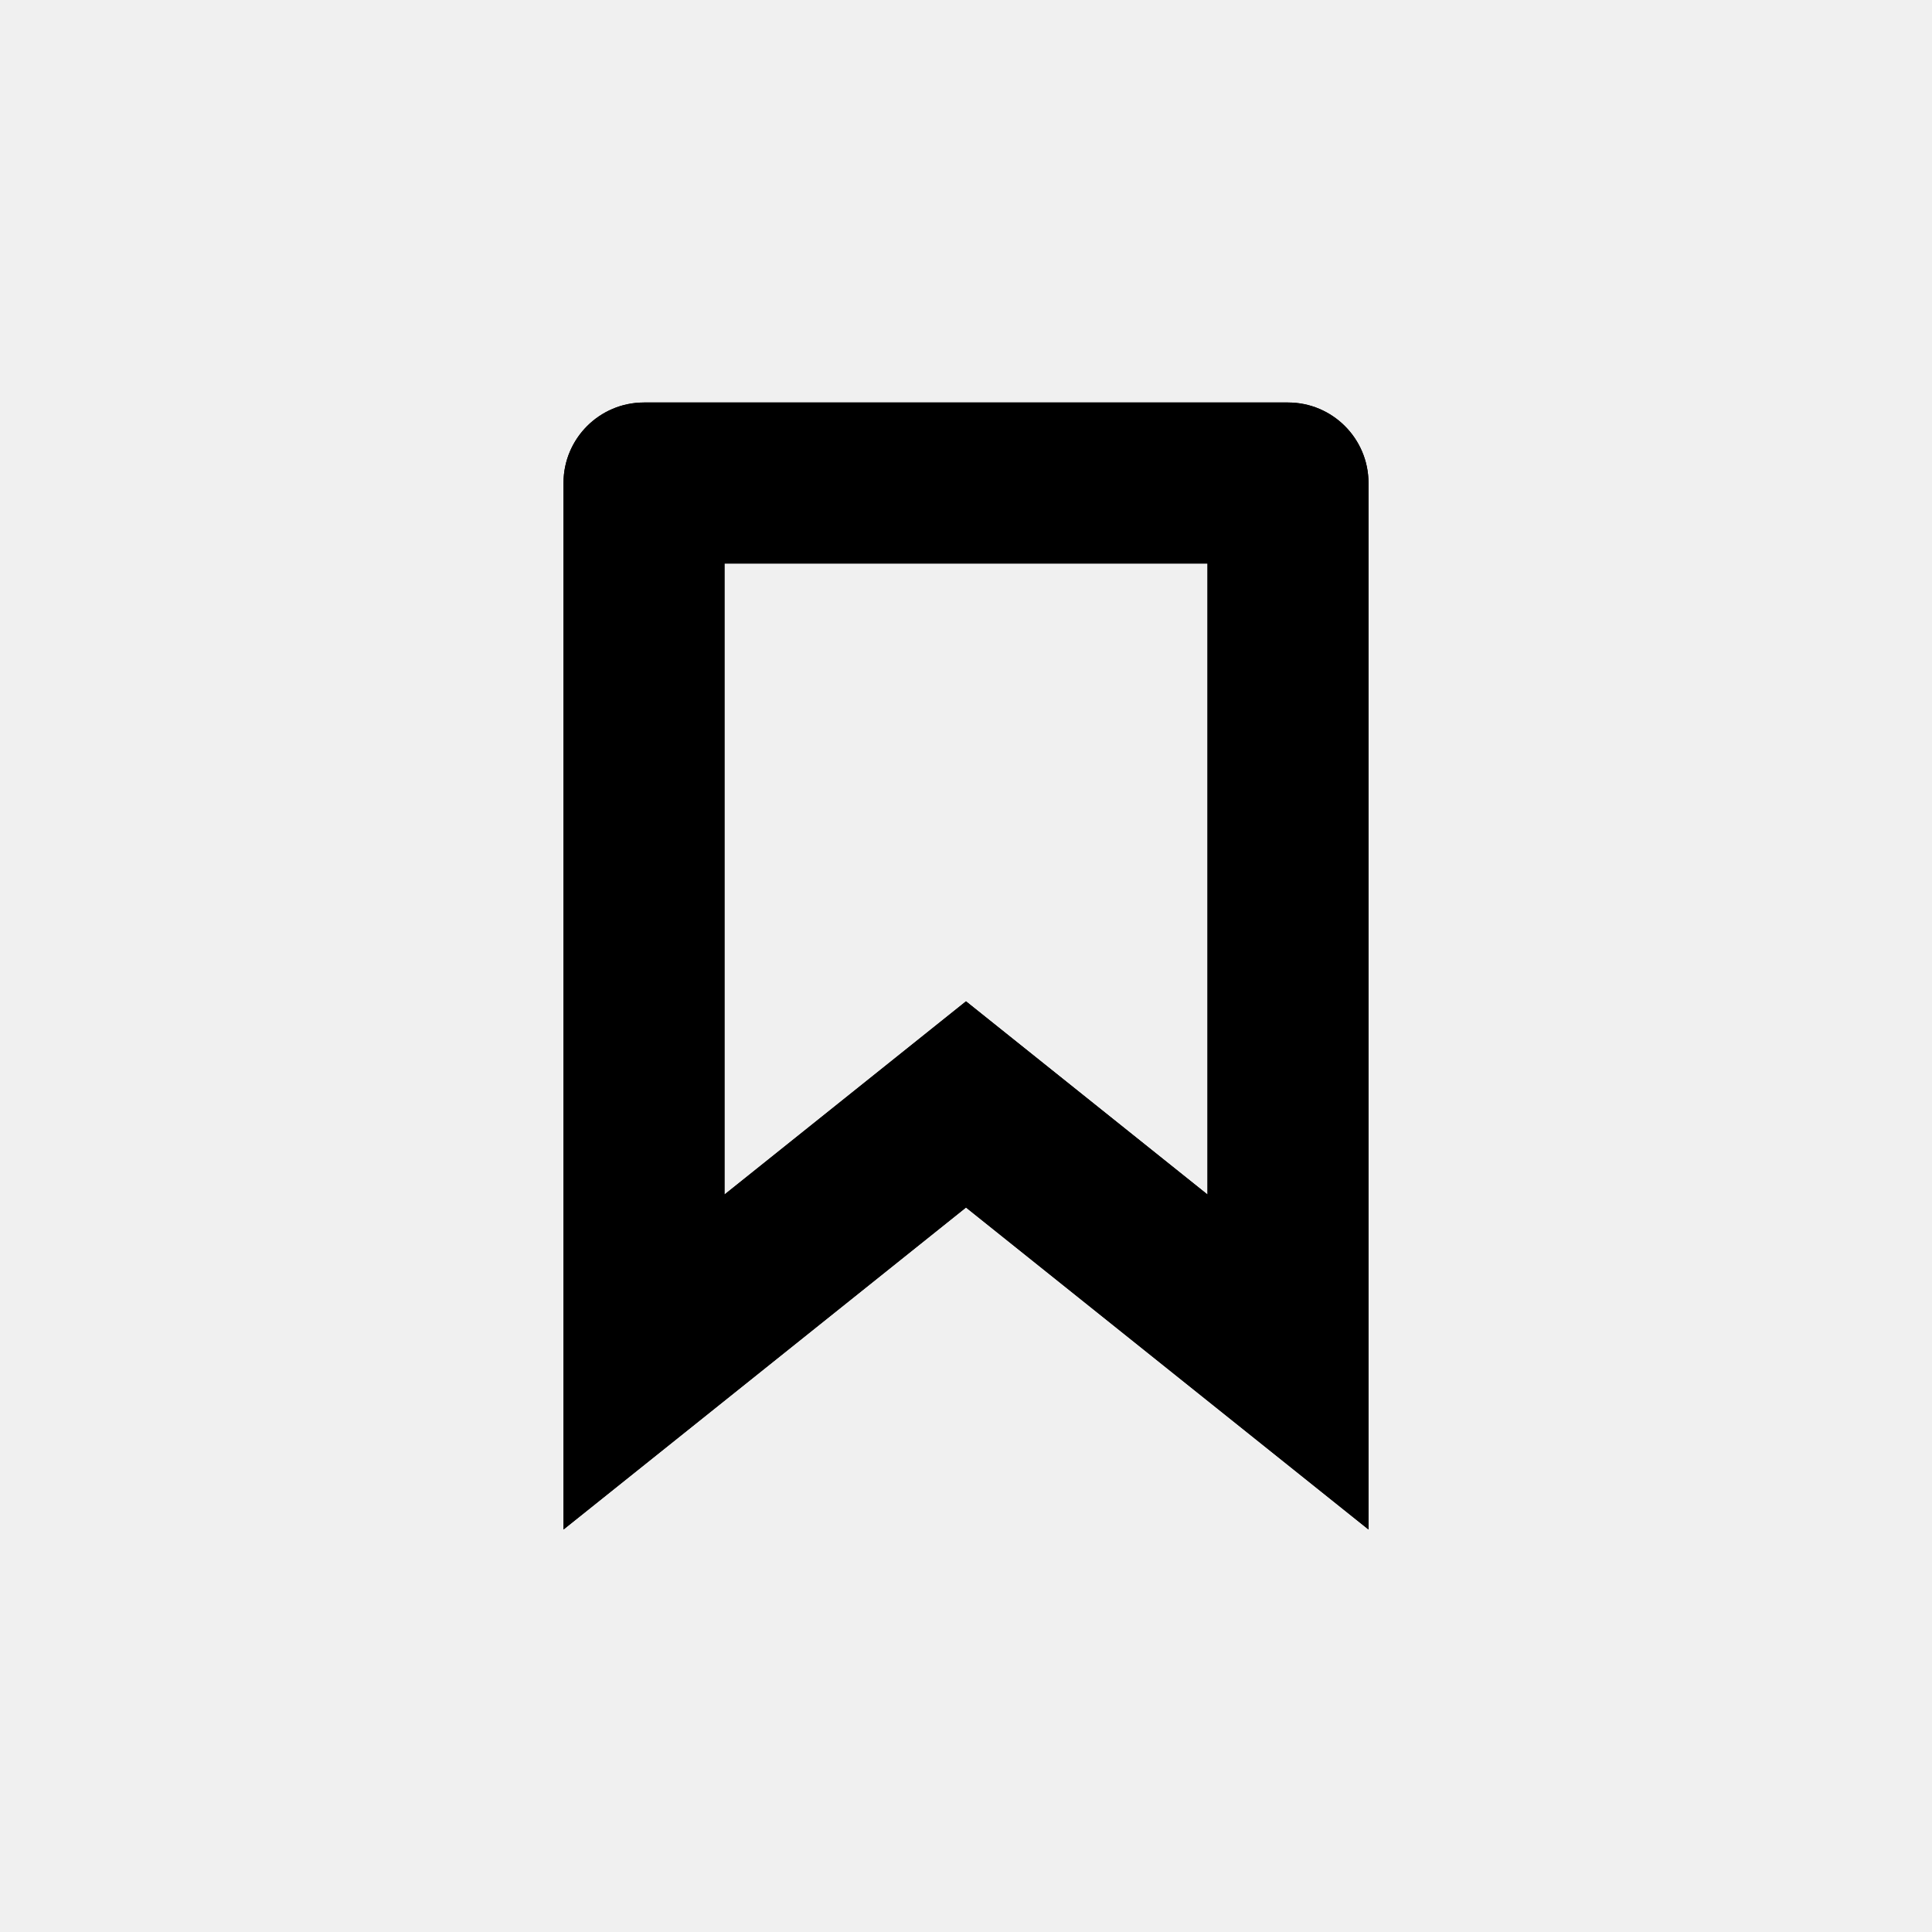
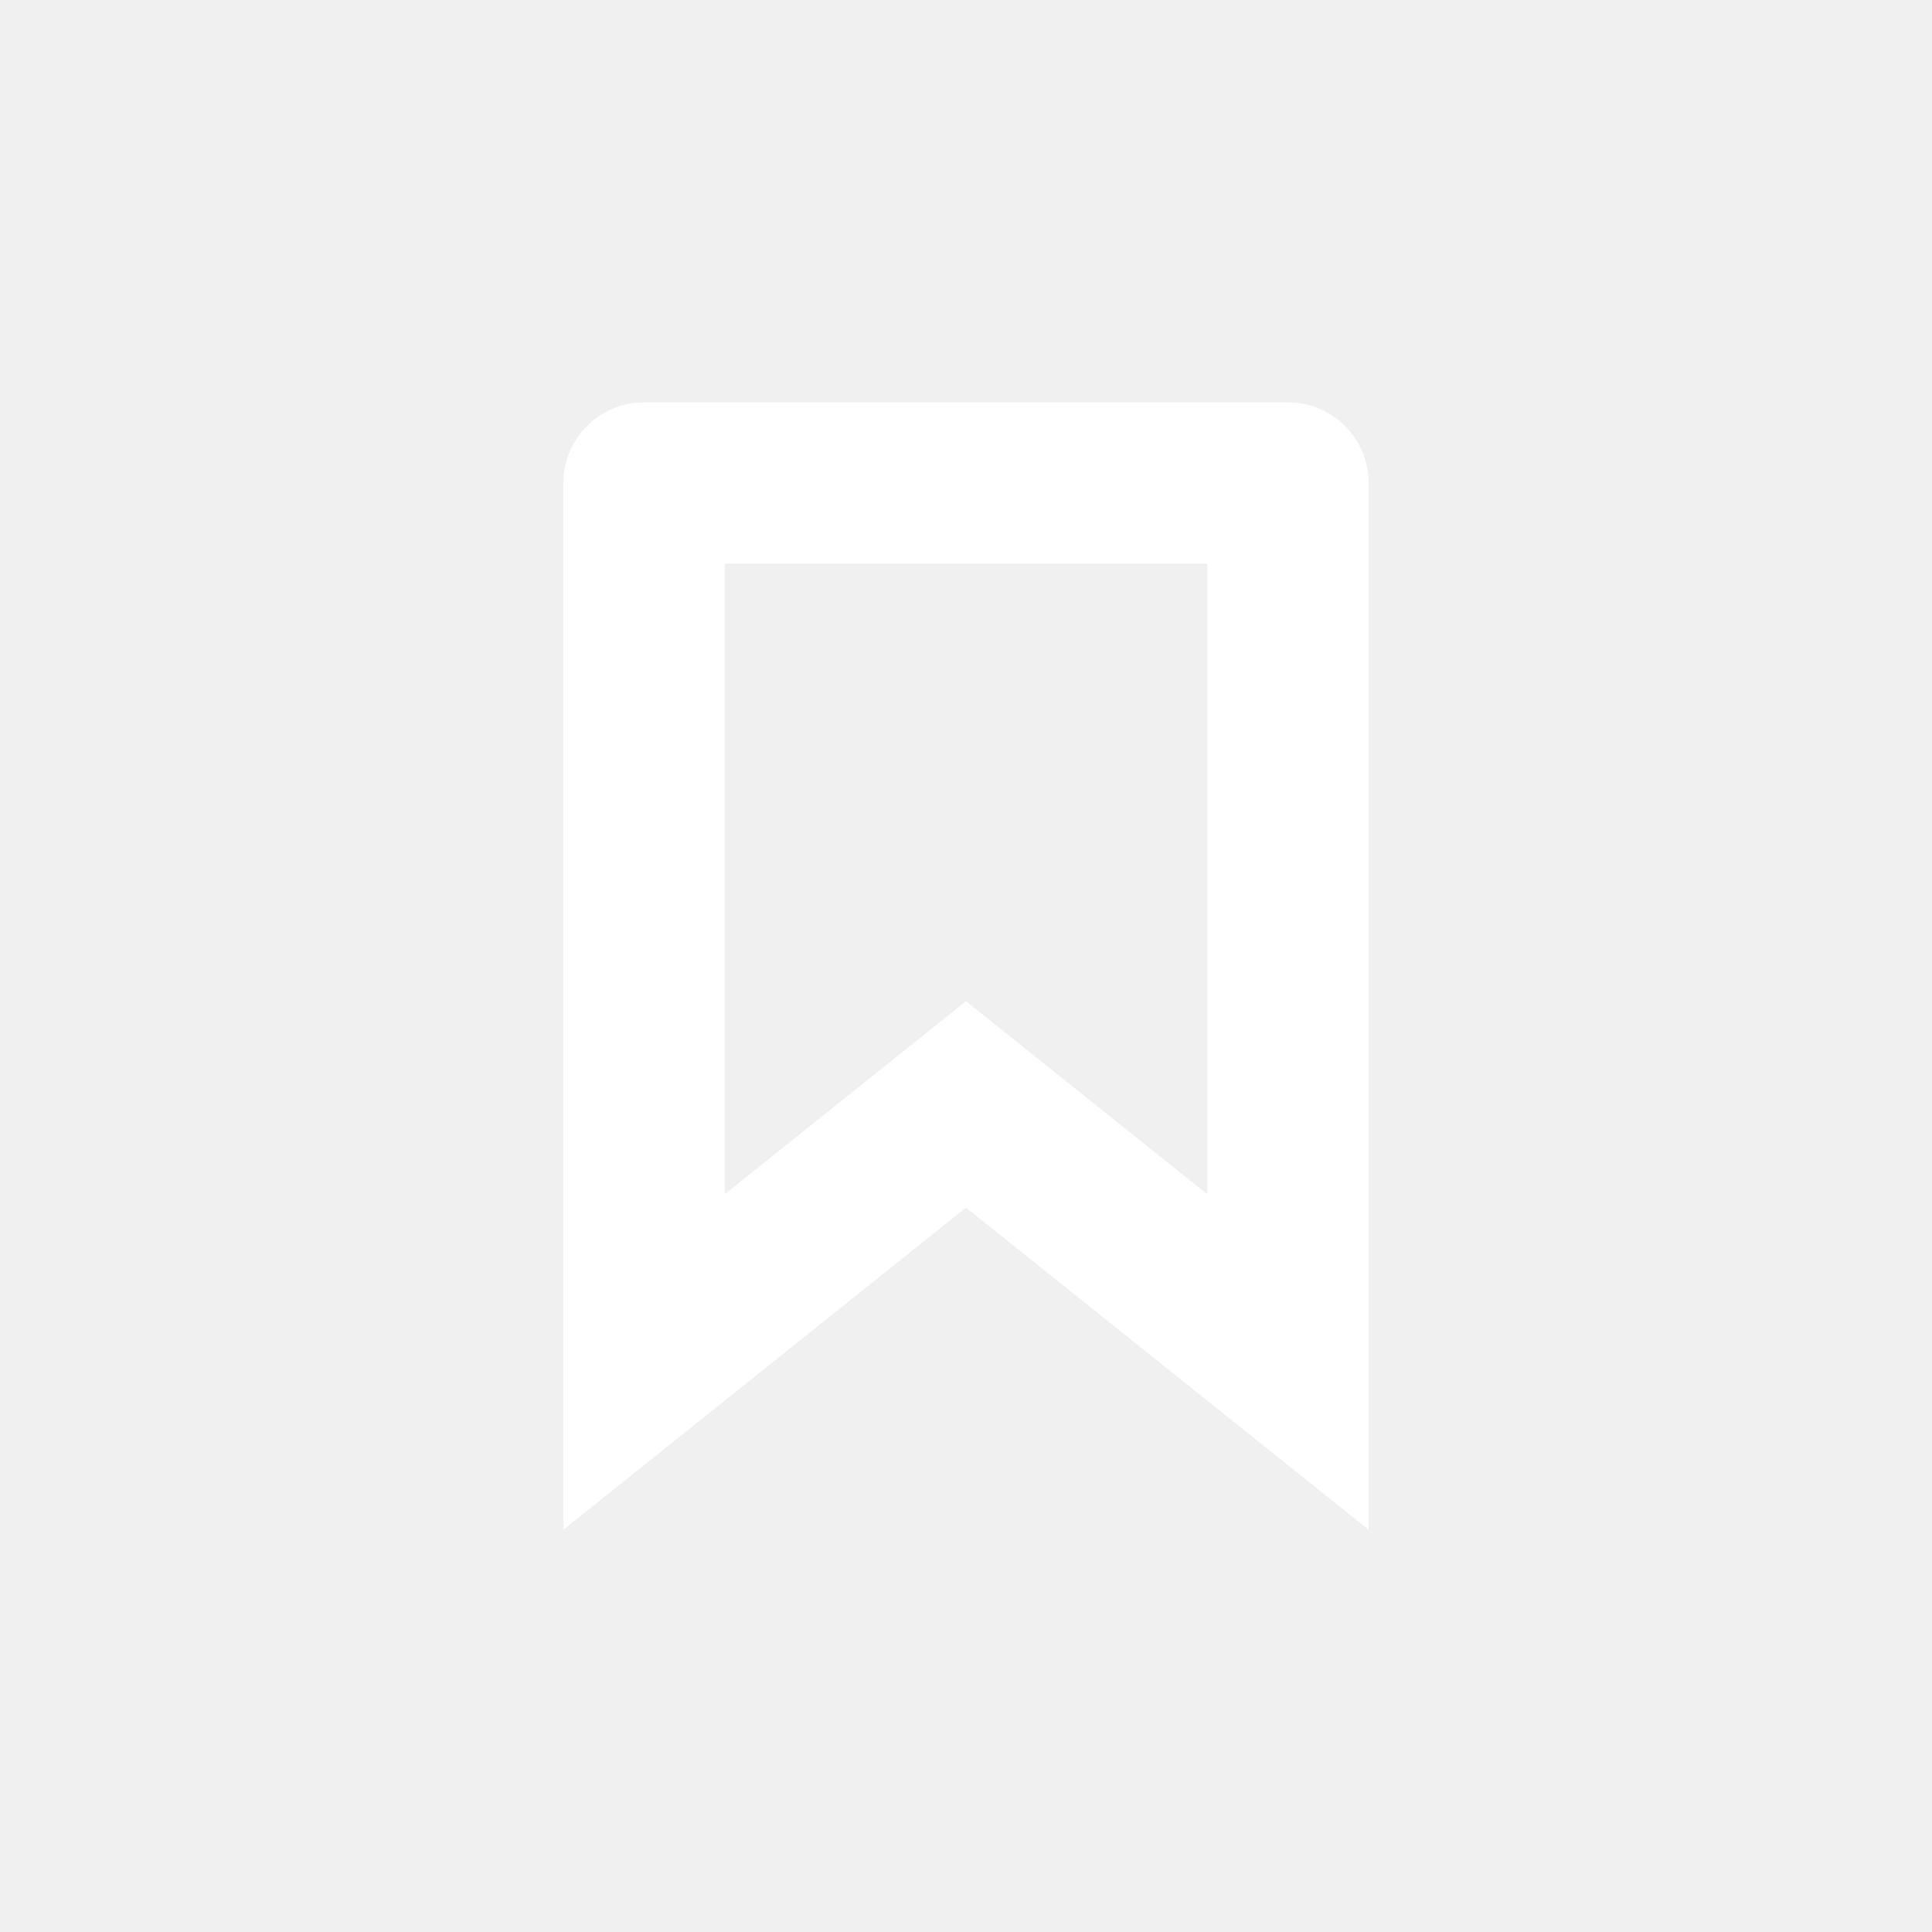
<svg xmlns="http://www.w3.org/2000/svg" width="24" height="24" viewBox="0 0 24 24" fill="none">
  <mask id="path-1-inside-1" fill="white">
    <path fill-rule="evenodd" clip-rule="evenodd" d="M12 15L7 19V6C7 5.448 7.448 5 8 5H16C16.552 5 17 5.448 17 6V19L12 15ZM15 14.839L12 12.439L9 14.839V7H15V14.839Z" />
  </mask>
-   <path fill-rule="evenodd" clip-rule="evenodd" d="M12 15L7 19V6C7 5.448 7.448 5 8 5H16C16.552 5 17 5.448 17 6V19L12 15ZM15 14.839L12 12.439L9 14.839V7H15V14.839Z" fill="black" />
-   <path d="M12 15L10.751 13.438L12 12.439L13.249 13.438L12 15ZM7 19L8.249 20.562L5 23.161V19H7ZM17 19H19V23.161L15.751 20.562L17 19ZM15 14.839H17V19L13.751 16.401L15 14.839ZM12 12.439L10.751 10.877L12 9.877L13.249 10.877L12 12.439ZM9 14.839L10.249 16.401L7 19V14.839H9ZM9 7H7V5H9V7ZM15 7V5H17V7H15ZM5 6C5 4.343 6.343 3 8 3V7C8.552 7 9 6.552 9 6H5ZM8 3H16V7H8V3ZM16 3C17.657 3 19 4.343 19 6H15C15 6.552 15.448 7 16 7V3ZM11 7V14.839H7V7H11ZM15 9H9V5H15V9ZM13 14.839V7H17V14.839H13ZM13.249 16.562L8.249 20.562L5.751 17.438L10.751 13.438L13.249 16.562ZM5 19V6H9V19H5ZM19 6V19H15V6H19ZM15.751 20.562L10.751 16.562L13.249 13.438L18.249 17.438L15.751 20.562ZM13.249 10.877L16.249 13.277L13.751 16.401L10.751 14.001L13.249 10.877ZM7.751 13.277L10.751 10.877L13.249 14.001L10.249 16.401L7.751 13.277Z" fill="black" mask="url(#path-1-inside-1)" />
+   <path fill-rule="evenodd" clip-rule="evenodd" d="M12 15L7 19V6C7 5.448 7.448 5 8 5H16C16.552 5 17 5.448 17 6V19L12 15ZM15 14.839L12 12.439L9 14.839V7H15V14.839Z" fill="white" />
+   <path d="M12 15L10.751 13.438L12 12.439L13.249 13.438L12 15ZM7 19L8.249 20.562L5 23.161V19H7ZM17 19H19V23.161L15.751 20.562L17 19ZM15 14.839H17V19L13.751 16.401L15 14.839ZM12 12.439L10.751 10.877L12 9.877L13.249 10.877L12 12.439ZM9 14.839L10.249 16.401L7 19V14.839H9ZM9 7H7V5H9V7ZM15 7V5H17V7H15ZM5 6C5 4.343 6.343 3 8 3V7C8.552 7 9 6.552 9 6H5ZM8 3H16V7H8V3ZM16 3C17.657 3 19 4.343 19 6H15C15 6.552 15.448 7 16 7V3ZM11 7V14.839H7V7H11ZM15 9H9V5H15V9ZM13 14.839V7H17V14.839H13ZM13.249 16.562L8.249 20.562L5.751 17.438L10.751 13.438L13.249 16.562ZM5 19V6H9V19H5ZM19 6V19H15V6H19ZM15.751 20.562L10.751 16.562L13.249 13.438L18.249 17.438L15.751 20.562ZM13.249 10.877L16.249 13.277L13.751 16.401L10.751 14.001L13.249 10.877ZM7.751 13.277L10.751 10.877L13.249 14.001L10.249 16.401L7.751 13.277Z" fill="white" mask="url(#path-1-inside-1)" />
</svg>
